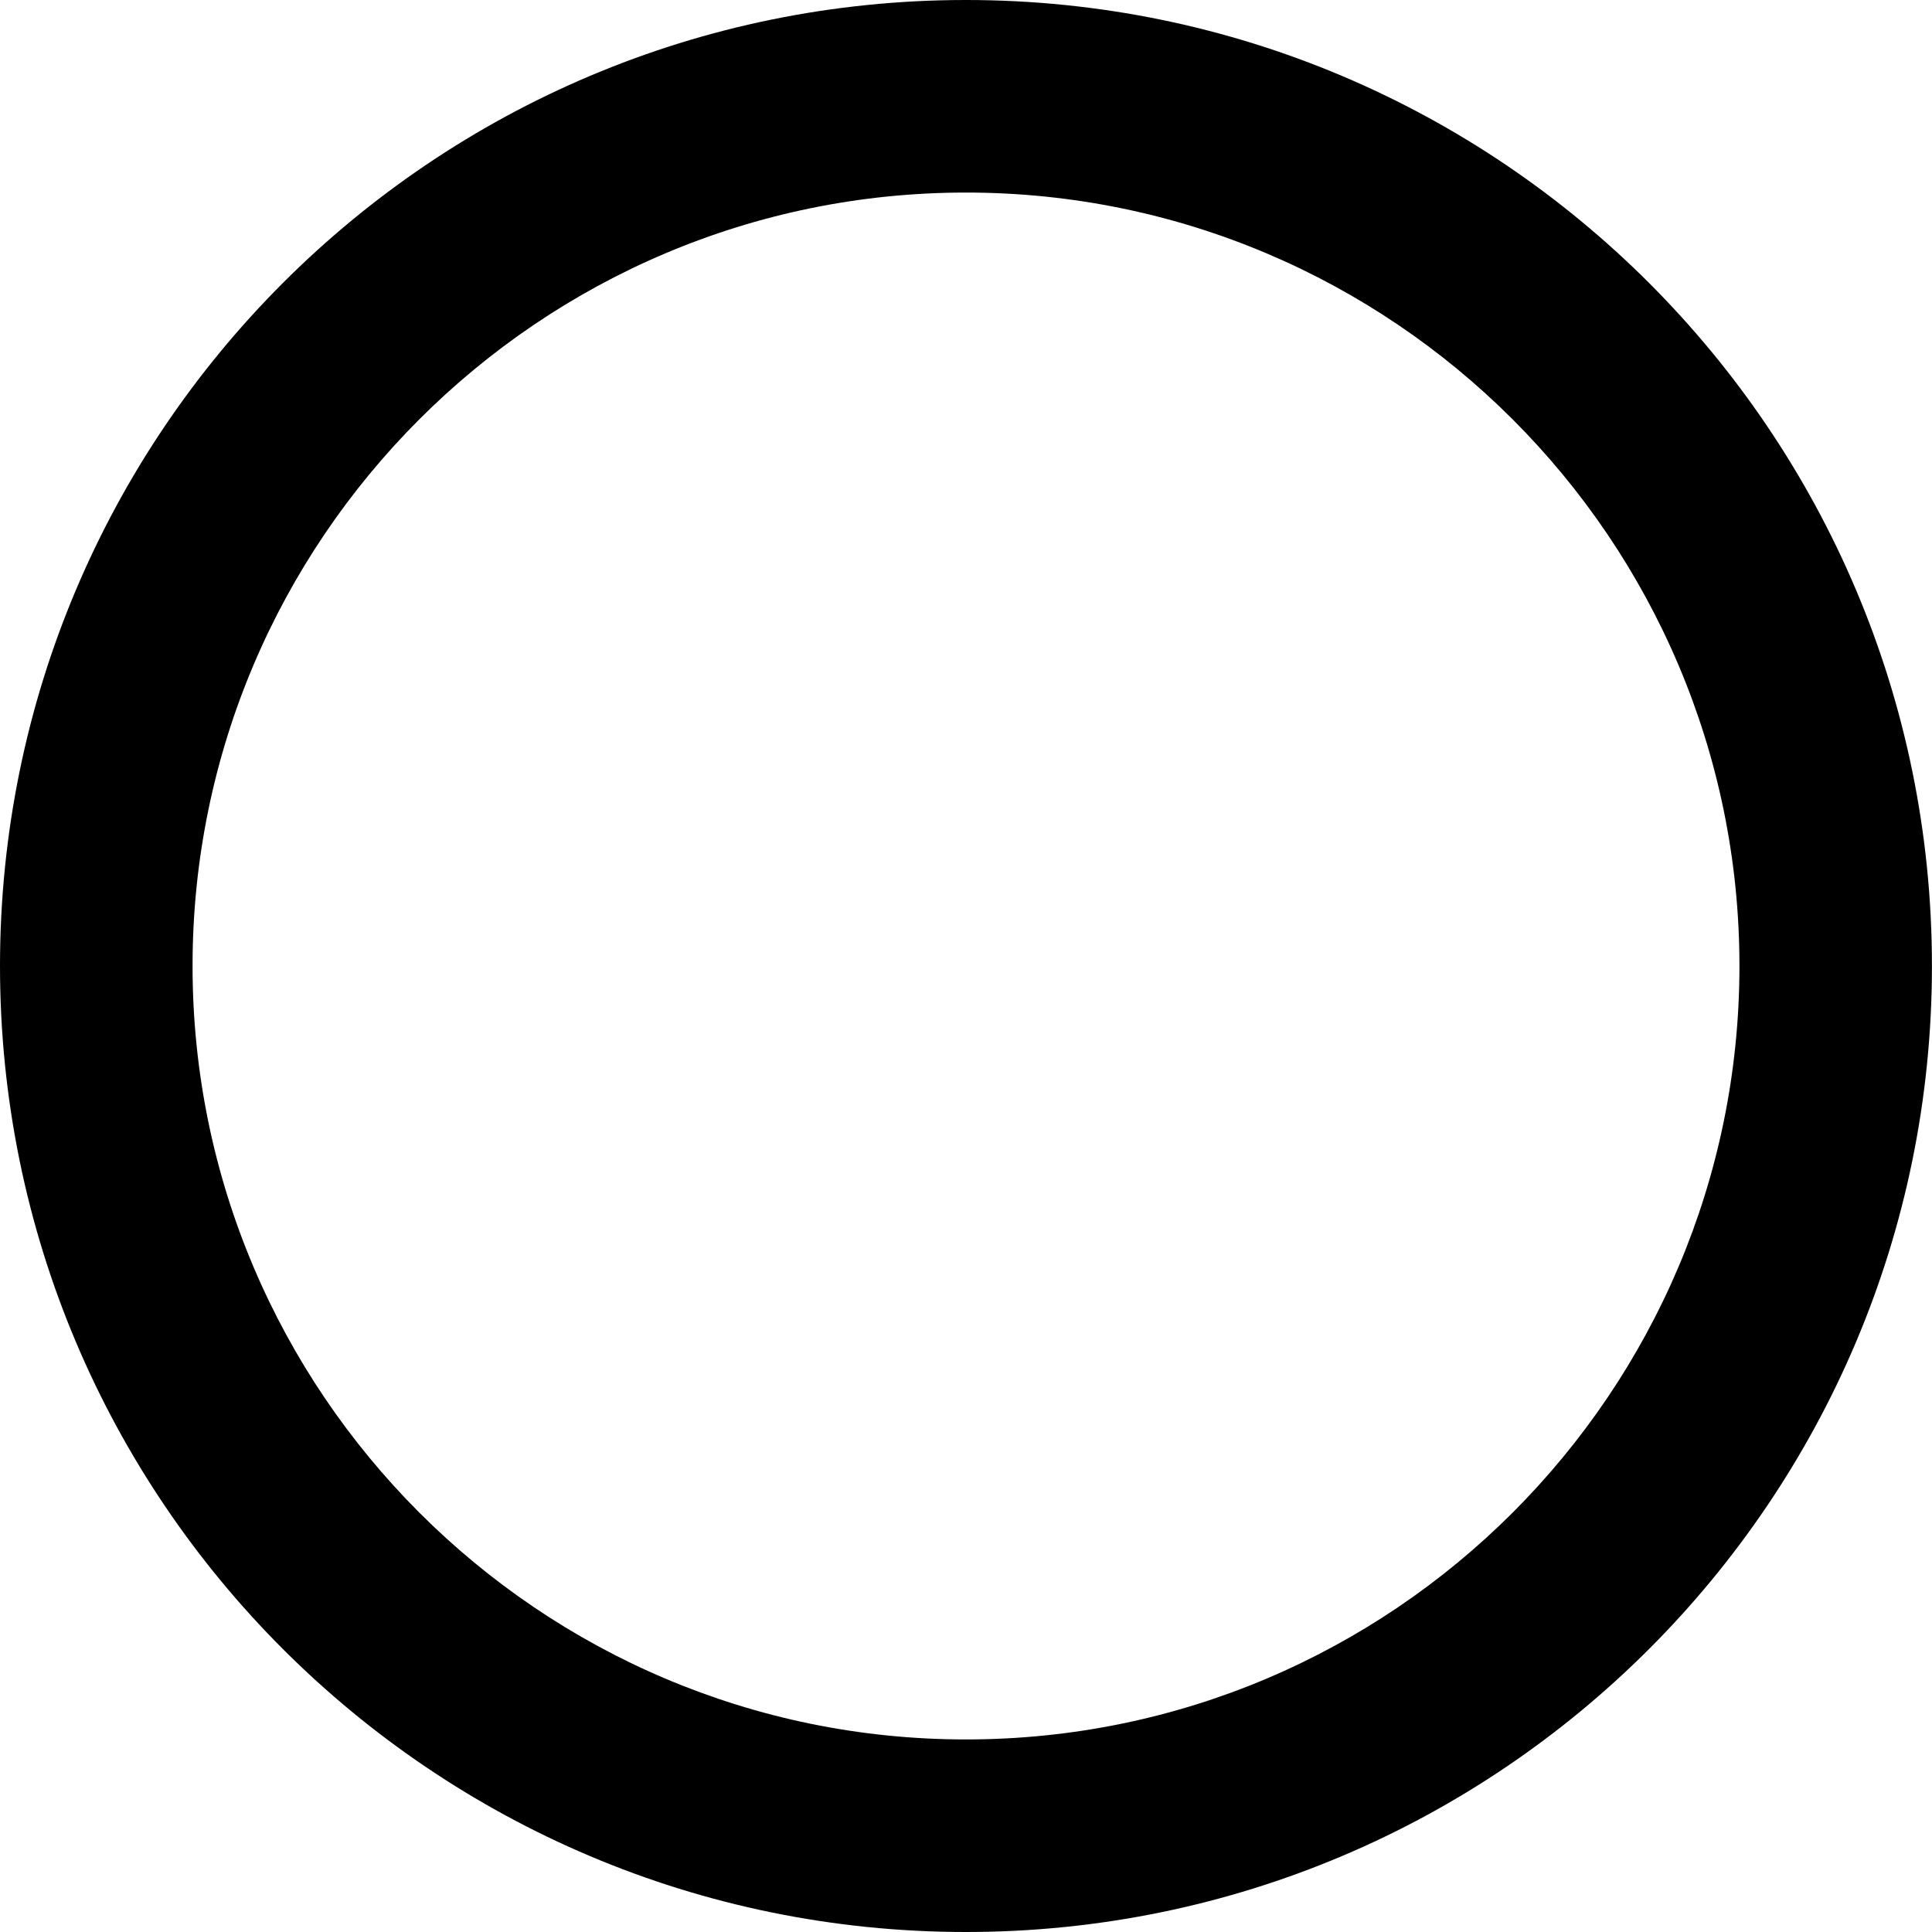
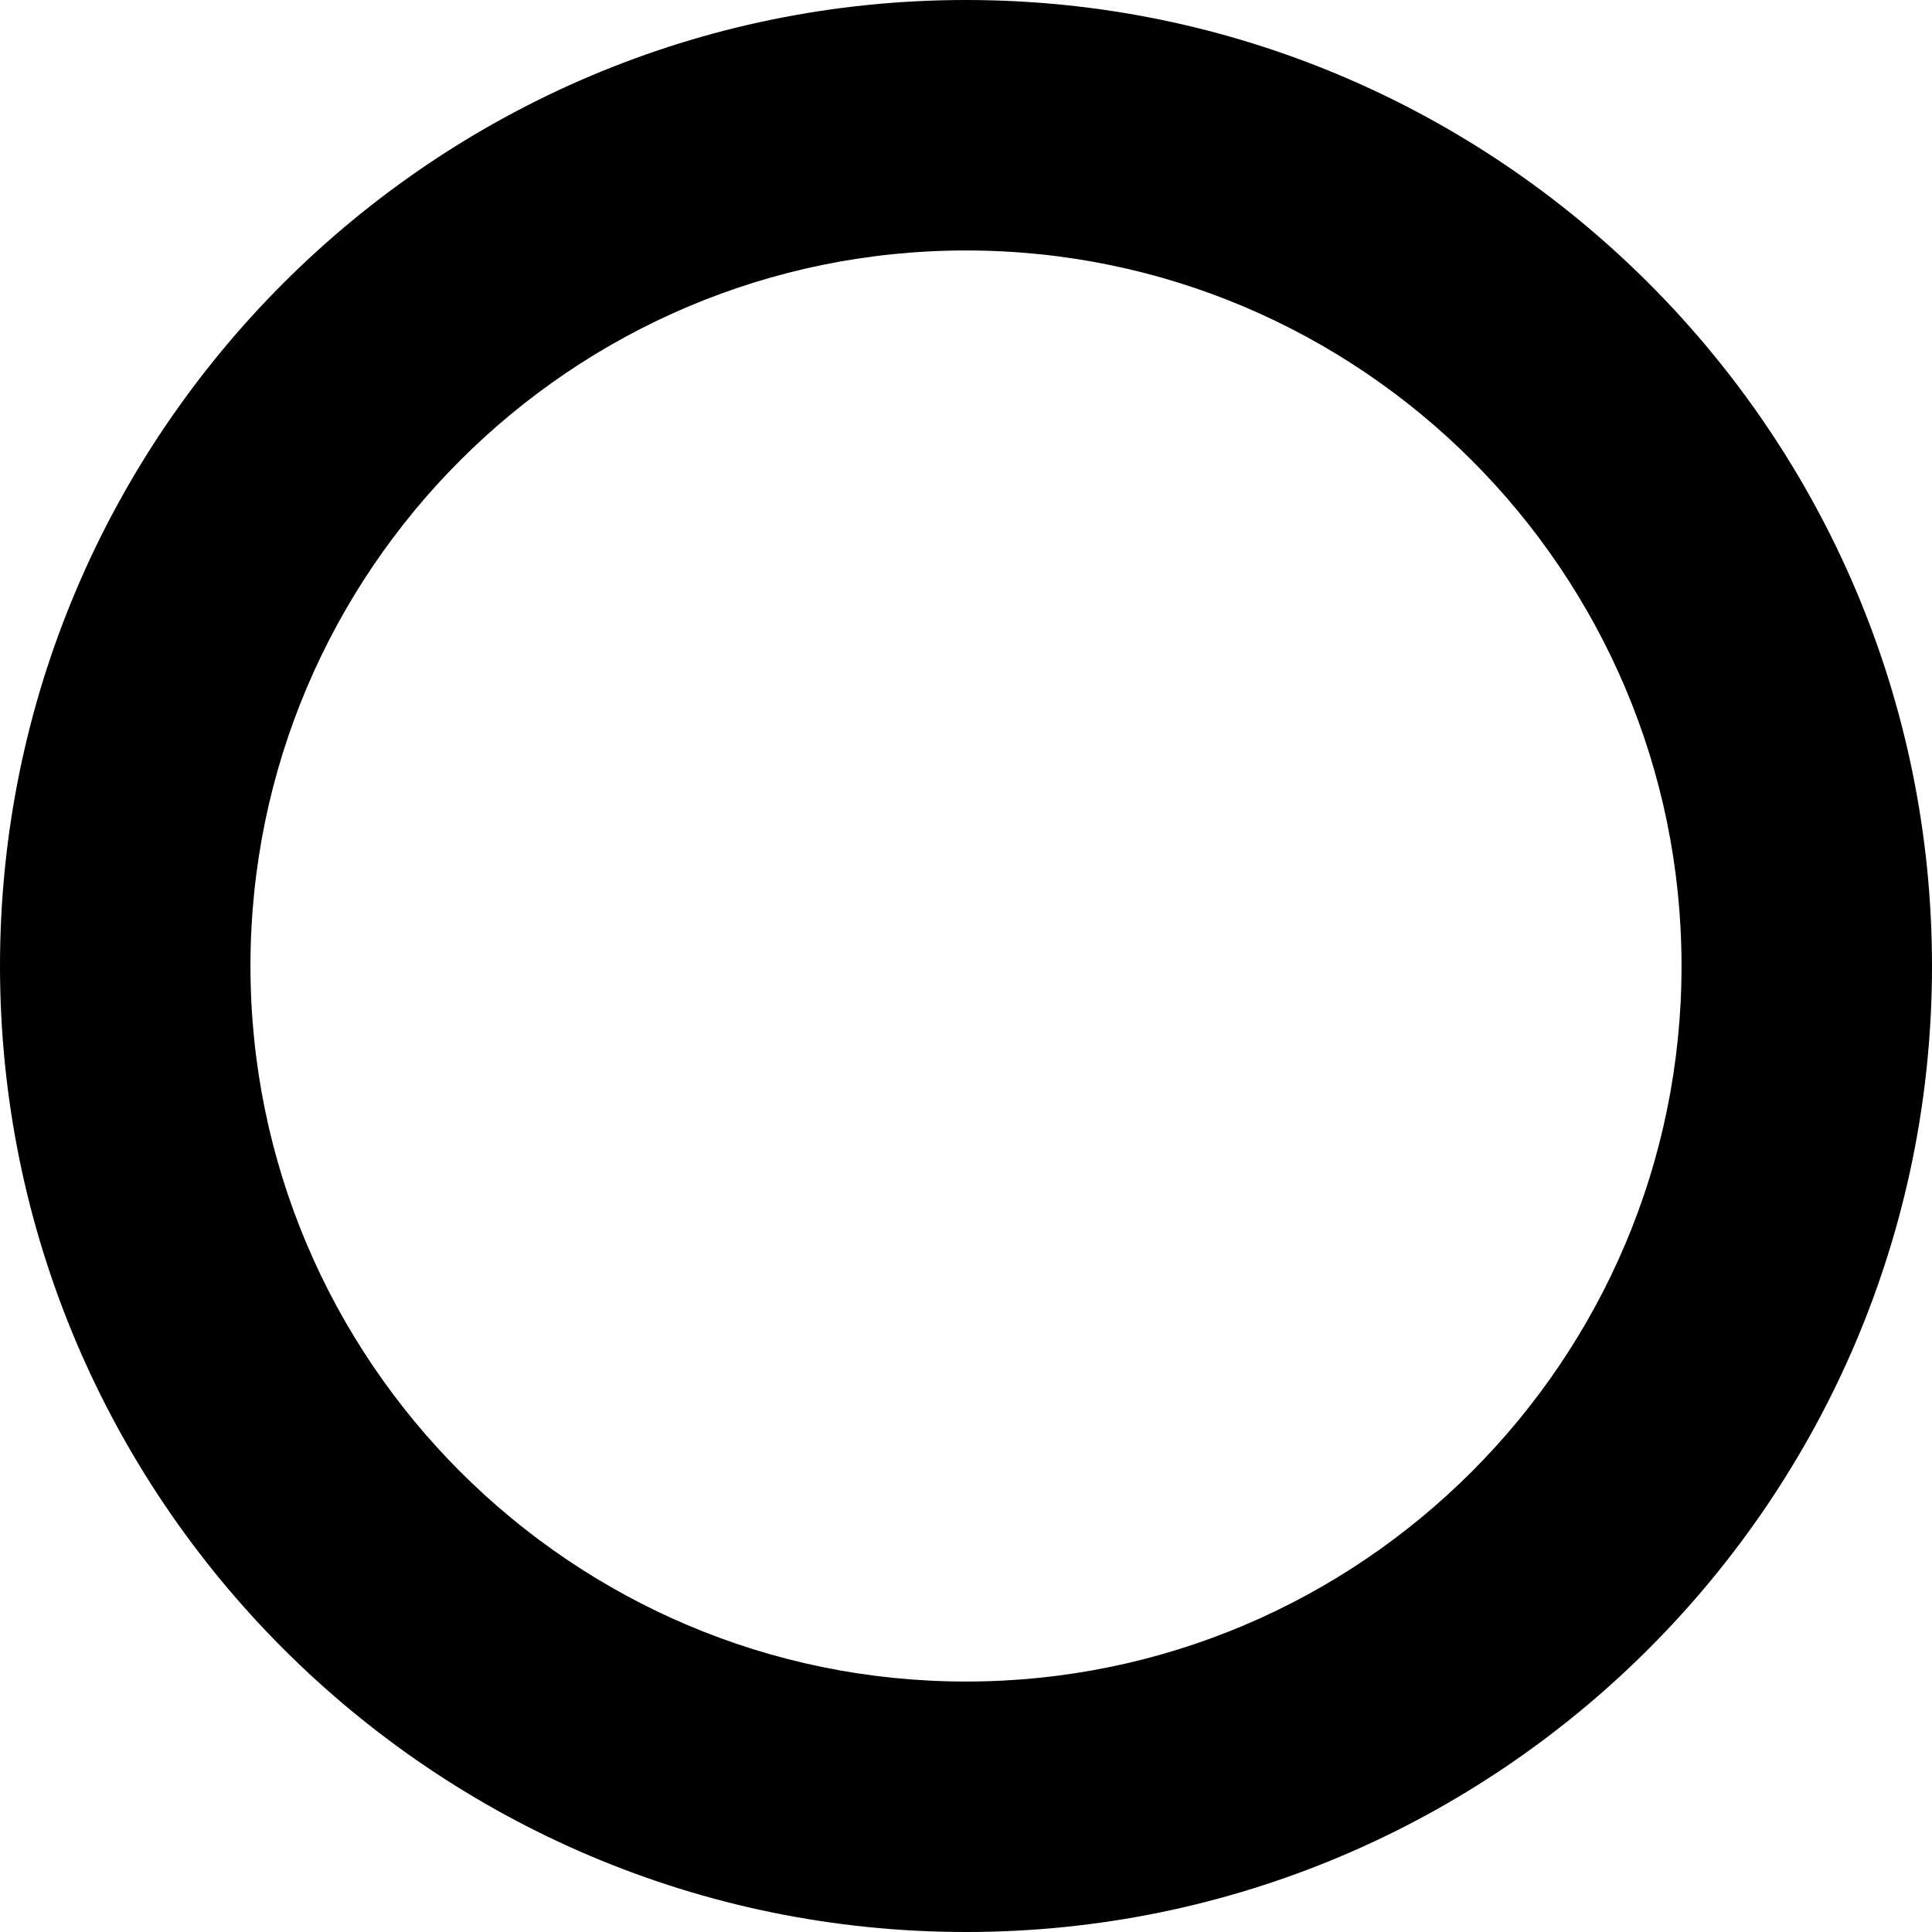
- <svg xmlns="http://www.w3.org/2000/svg" version="1.1" id="Capa_1" x="0px" y="0px" width="31.424px" height="31.425px" viewBox="0 0 31.424 31.425" style="enable-background:new 0 0 31.424 31.425;" xml:space="preserve">
+ <svg xmlns="http://www.w3.org/2000/svg" version="1.1" id="Capa_1" x="0px" y="0px" width="94px" height="94px" viewBox="0 0 94 94" style="enable-background:new 0 0 94 94;" xml:space="preserve">
  <g>
-     <path d="M15.712,3.132c6.937,0,12.581,5.644,12.581,12.58c0,6.938-5.645,12.581-12.581,12.581c-6.937,0-12.58-5.645-12.58-12.581   C3.132,8.775,8.775,3.132,15.712,3.132 M15.712,0C7.035,0,0,7.034,0,15.712c0,8.679,7.035,15.713,15.712,15.713   c8.677,0,15.712-7.034,15.712-15.713C31.425,7.034,24.389,0,15.712,0L15.712,0z" />
+     <g>
+       <path d="M47,94C21.084,94,0,72.916,0,47S21.084,0,47,0s47,21.084,47,47S72.916,94,47,94z M47,12.186    c-19.196,0-34.814,15.618-34.814,34.814c0,19.195,15.618,34.814,34.814,34.814c19.195,0,34.814-15.619,34.814-34.814    C81.814,27.804,66.195,12.186,47,12.186z" />
+     </g>
  </g>
  <g>
</g>
  <g>
</g>
  <g>
</g>
  <g>
</g>
  <g>
</g>
  <g>
</g>
  <g>
</g>
  <g>
</g>
  <g>
</g>
  <g>
</g>
  <g>
</g>
  <g>
</g>
  <g>
</g>
  <g>
</g>
  <g>
</g>
</svg>
